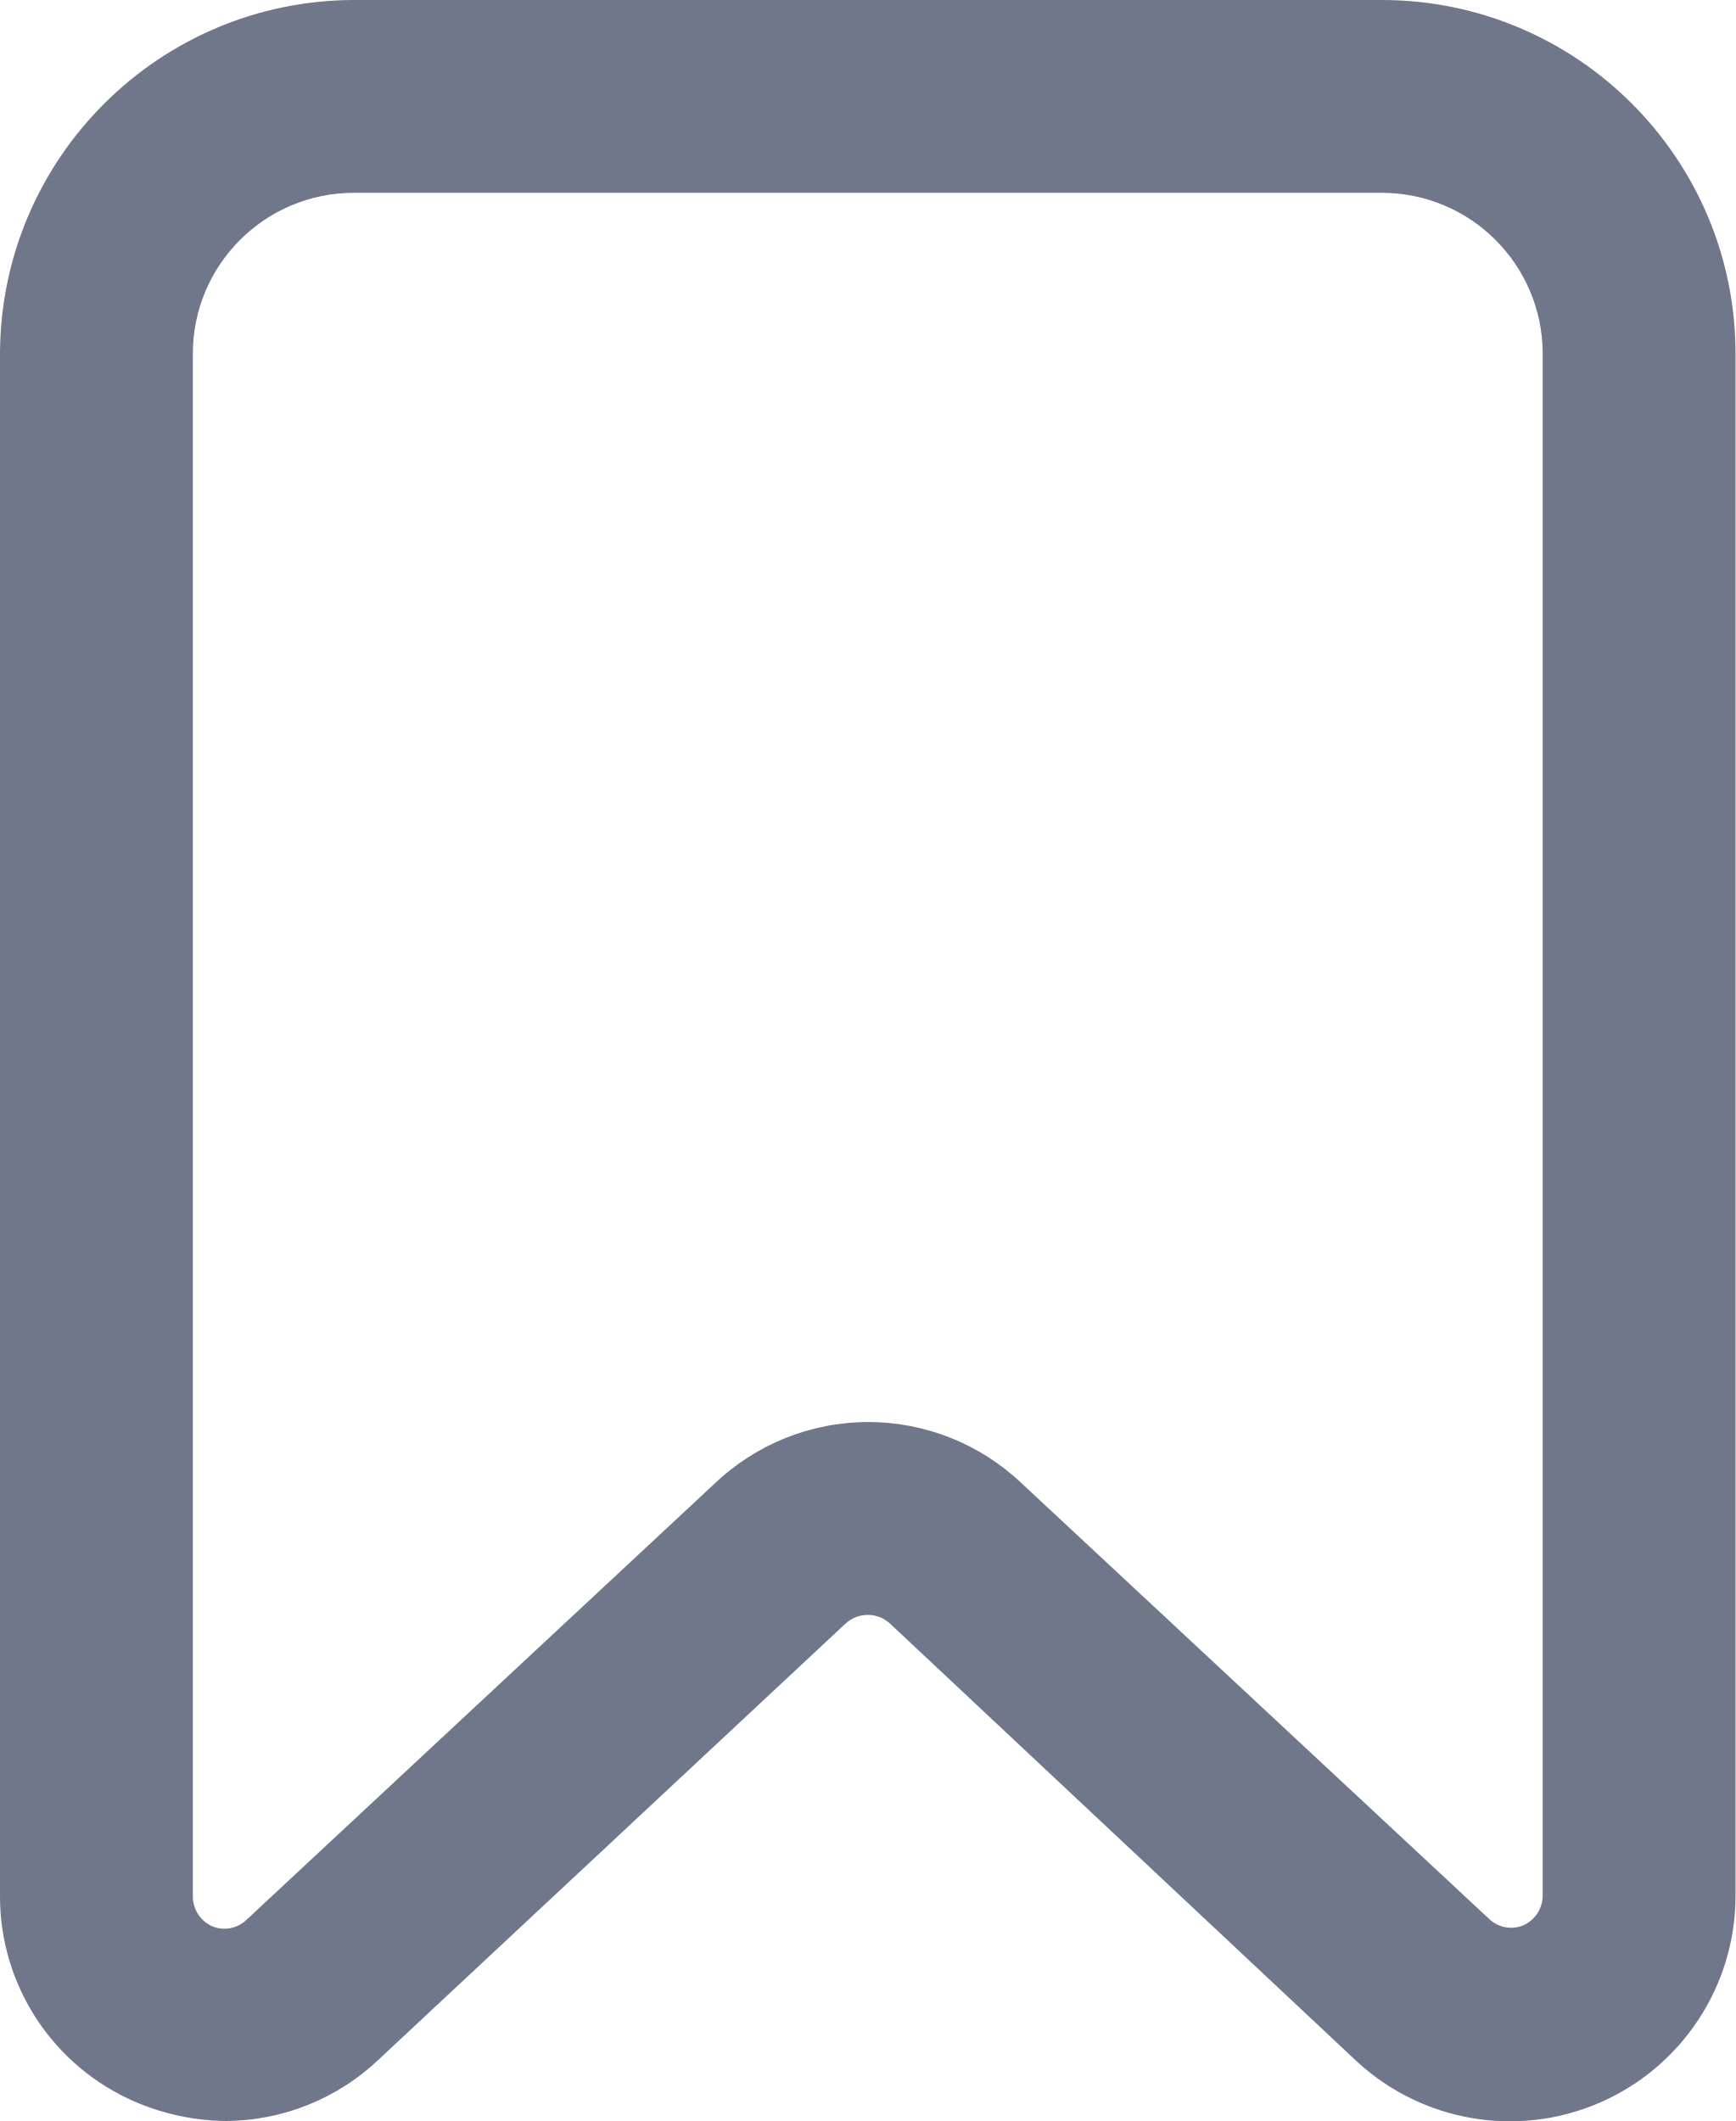
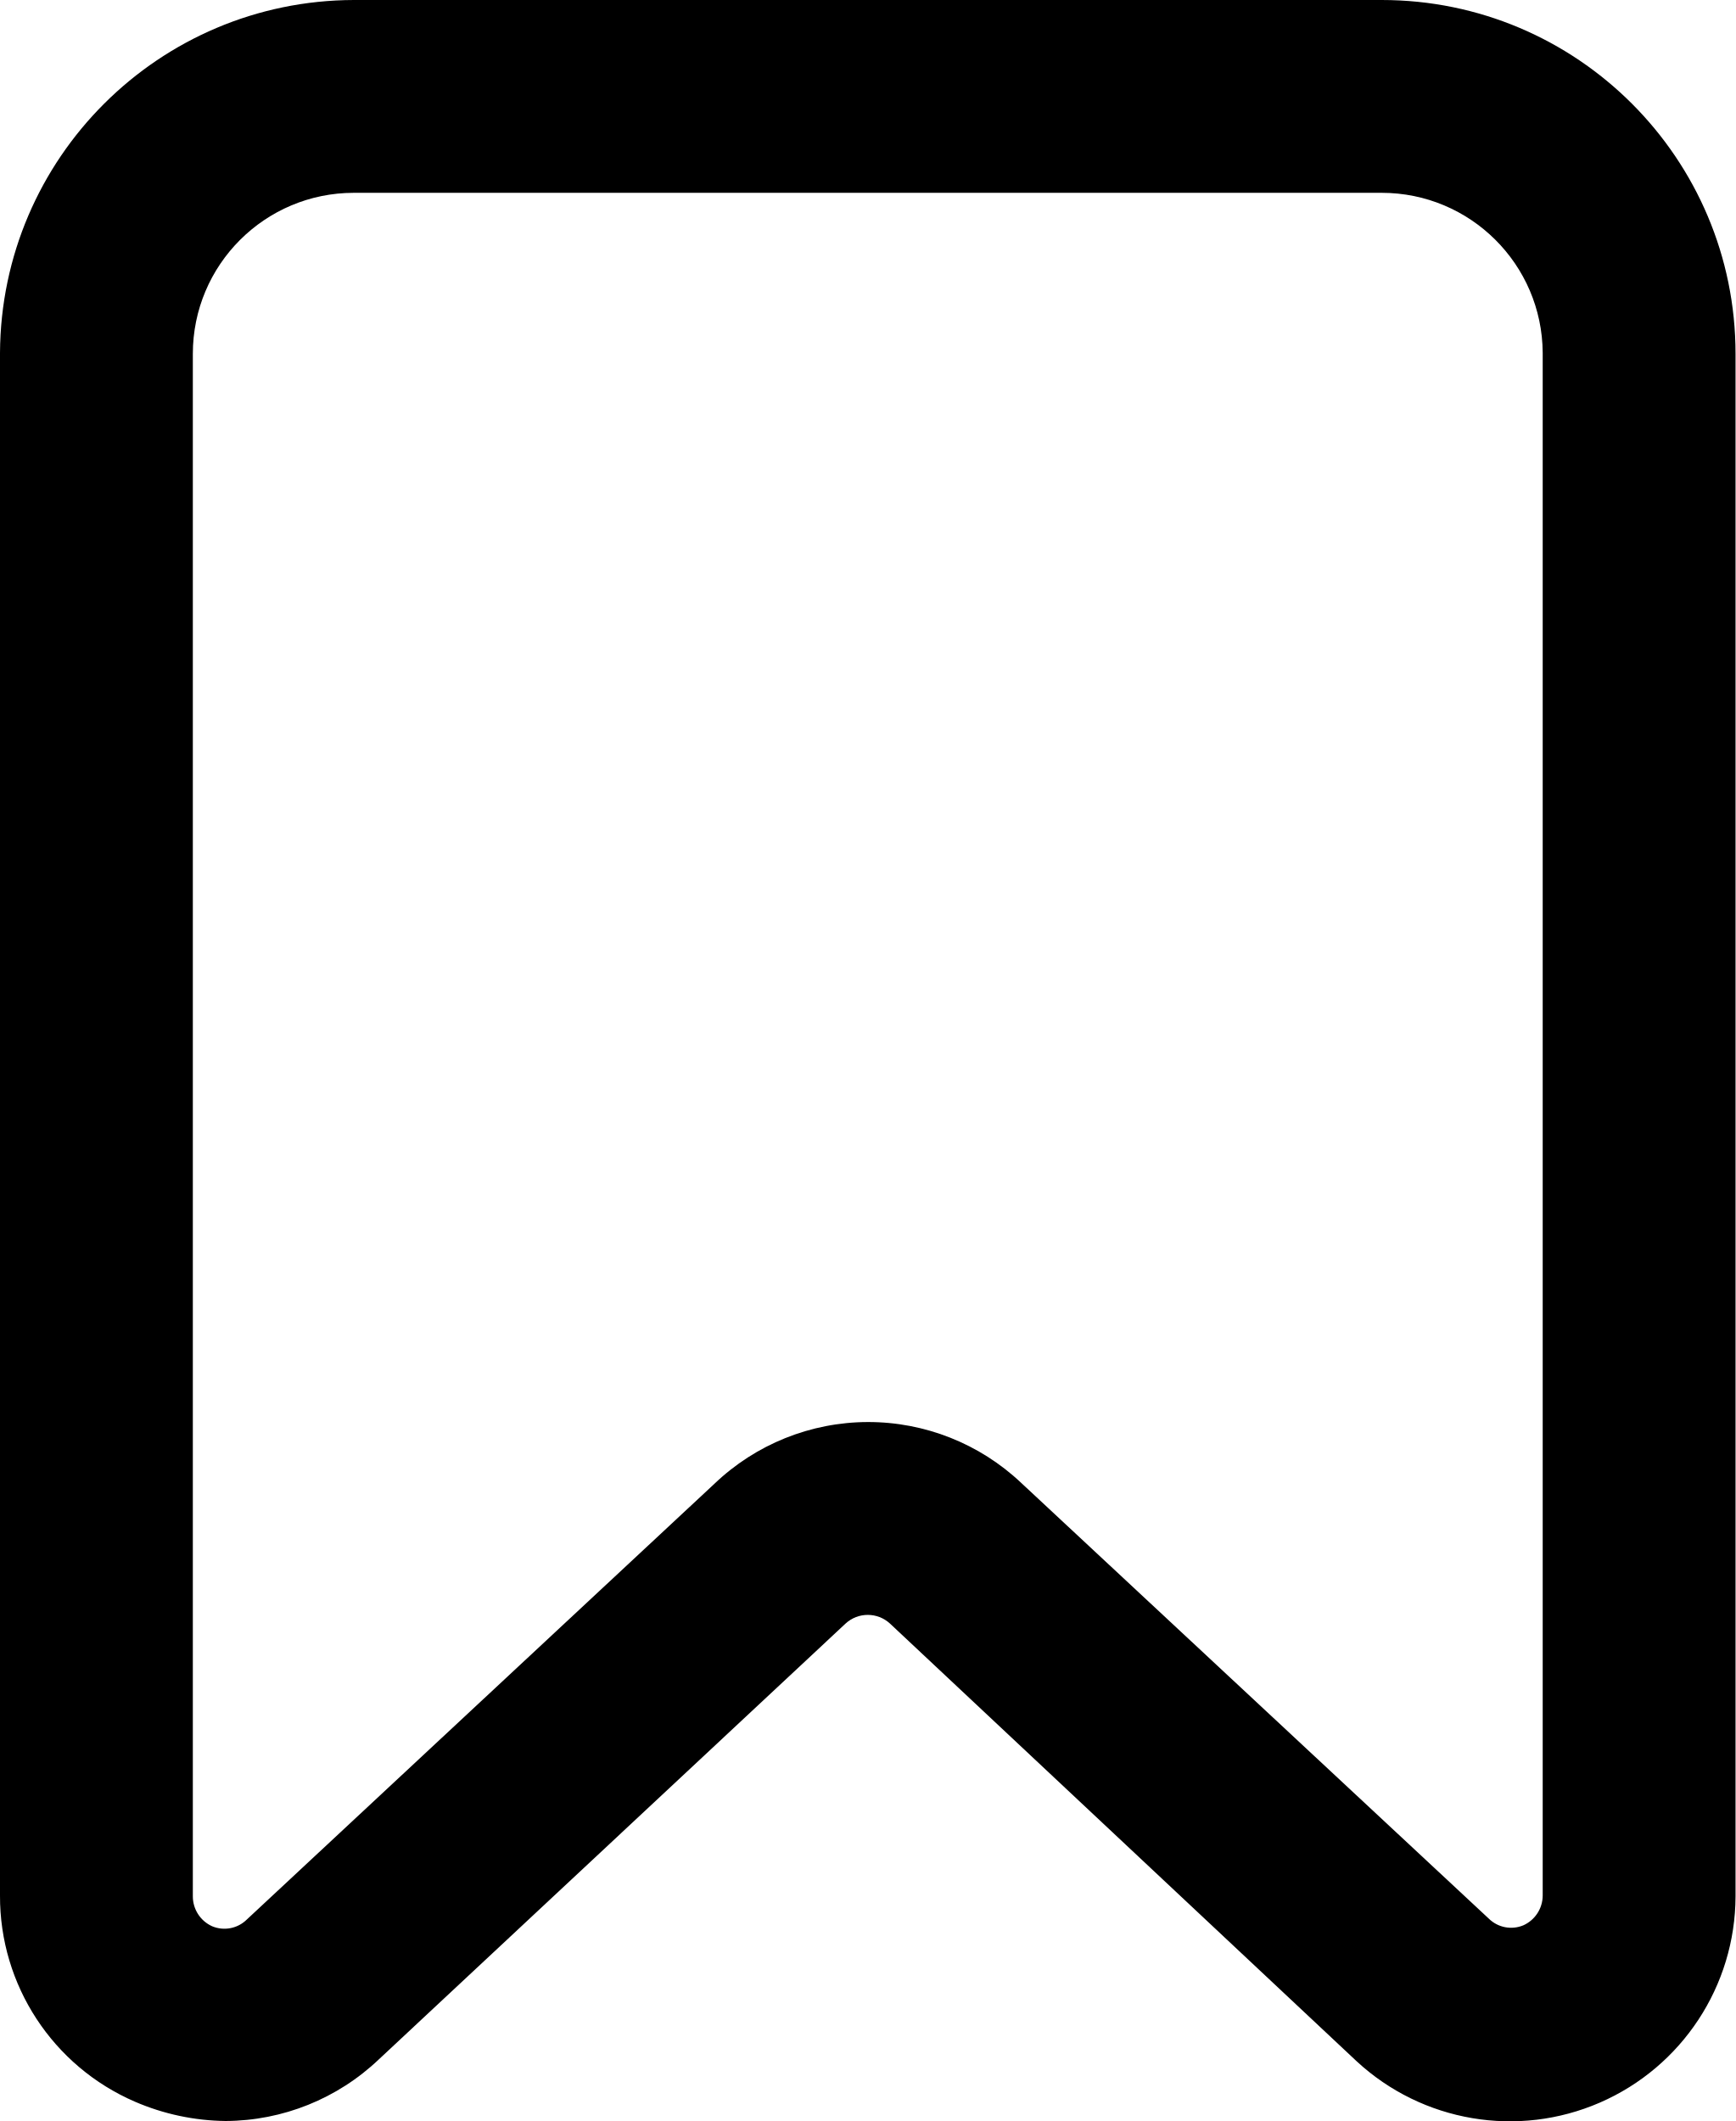
<svg xmlns="http://www.w3.org/2000/svg" viewBox="0 0 18 22">
  <defs>
-     <style>.cls-1{fill:#70778b;}</style>
+     <style />
  </defs>
  <g id="Слой_2" data-name="Слой 2">
    <g id="Слой_1-2" data-name="Слой 1">
-       <path class="cls-1" d="M2.34,22a2.44,2.44,0,0,1-.94-.2A2.32,2.32,0,0,1,0,19.66v-16A3.68,3.68,0,0,1,3.67,0H14.33A3.67,3.67,0,0,1,18,3.67v16a2.34,2.34,0,0,1-3.93,1.71L9.23,16.84a.34.34,0,0,0-.46,0L3.93,21.36A2.32,2.32,0,0,1,2.34,22ZM9,14.75a2.31,2.31,0,0,1,1.59.63l4.85,4.52a.33.33,0,0,0,.36.07.34.34,0,0,0,.2-.31v-16A1.67,1.67,0,0,0,14.33,2H3.67A1.67,1.67,0,0,0,2,3.67v16a.34.34,0,0,0,.2.31.33.33,0,0,0,.36-.07l4.85-4.52A2.31,2.31,0,0,1,9,14.75Z" />
+       <path d="M2.34,22a2.44,2.44,0,0,1-.94-.2A2.32,2.32,0,0,1,0,19.66v-16A3.68,3.68,0,0,1,3.67,0H14.33A3.67,3.67,0,0,1,18,3.67v16a2.34,2.34,0,0,1-3.93,1.71L9.23,16.84a.34.34,0,0,0-.46,0L3.93,21.36A2.32,2.32,0,0,1,2.34,22ZM9,14.75a2.31,2.31,0,0,1,1.59.63l4.85,4.52a.33.33,0,0,0,.36.07.34.34,0,0,0,.2-.31v-16A1.67,1.67,0,0,0,14.33,2H3.67A1.67,1.67,0,0,0,2,3.67v16a.34.34,0,0,0,.2.31.33.33,0,0,0,.36-.07l4.85-4.52A2.31,2.31,0,0,1,9,14.75Z" />
    </g>
  </g>
</svg>
